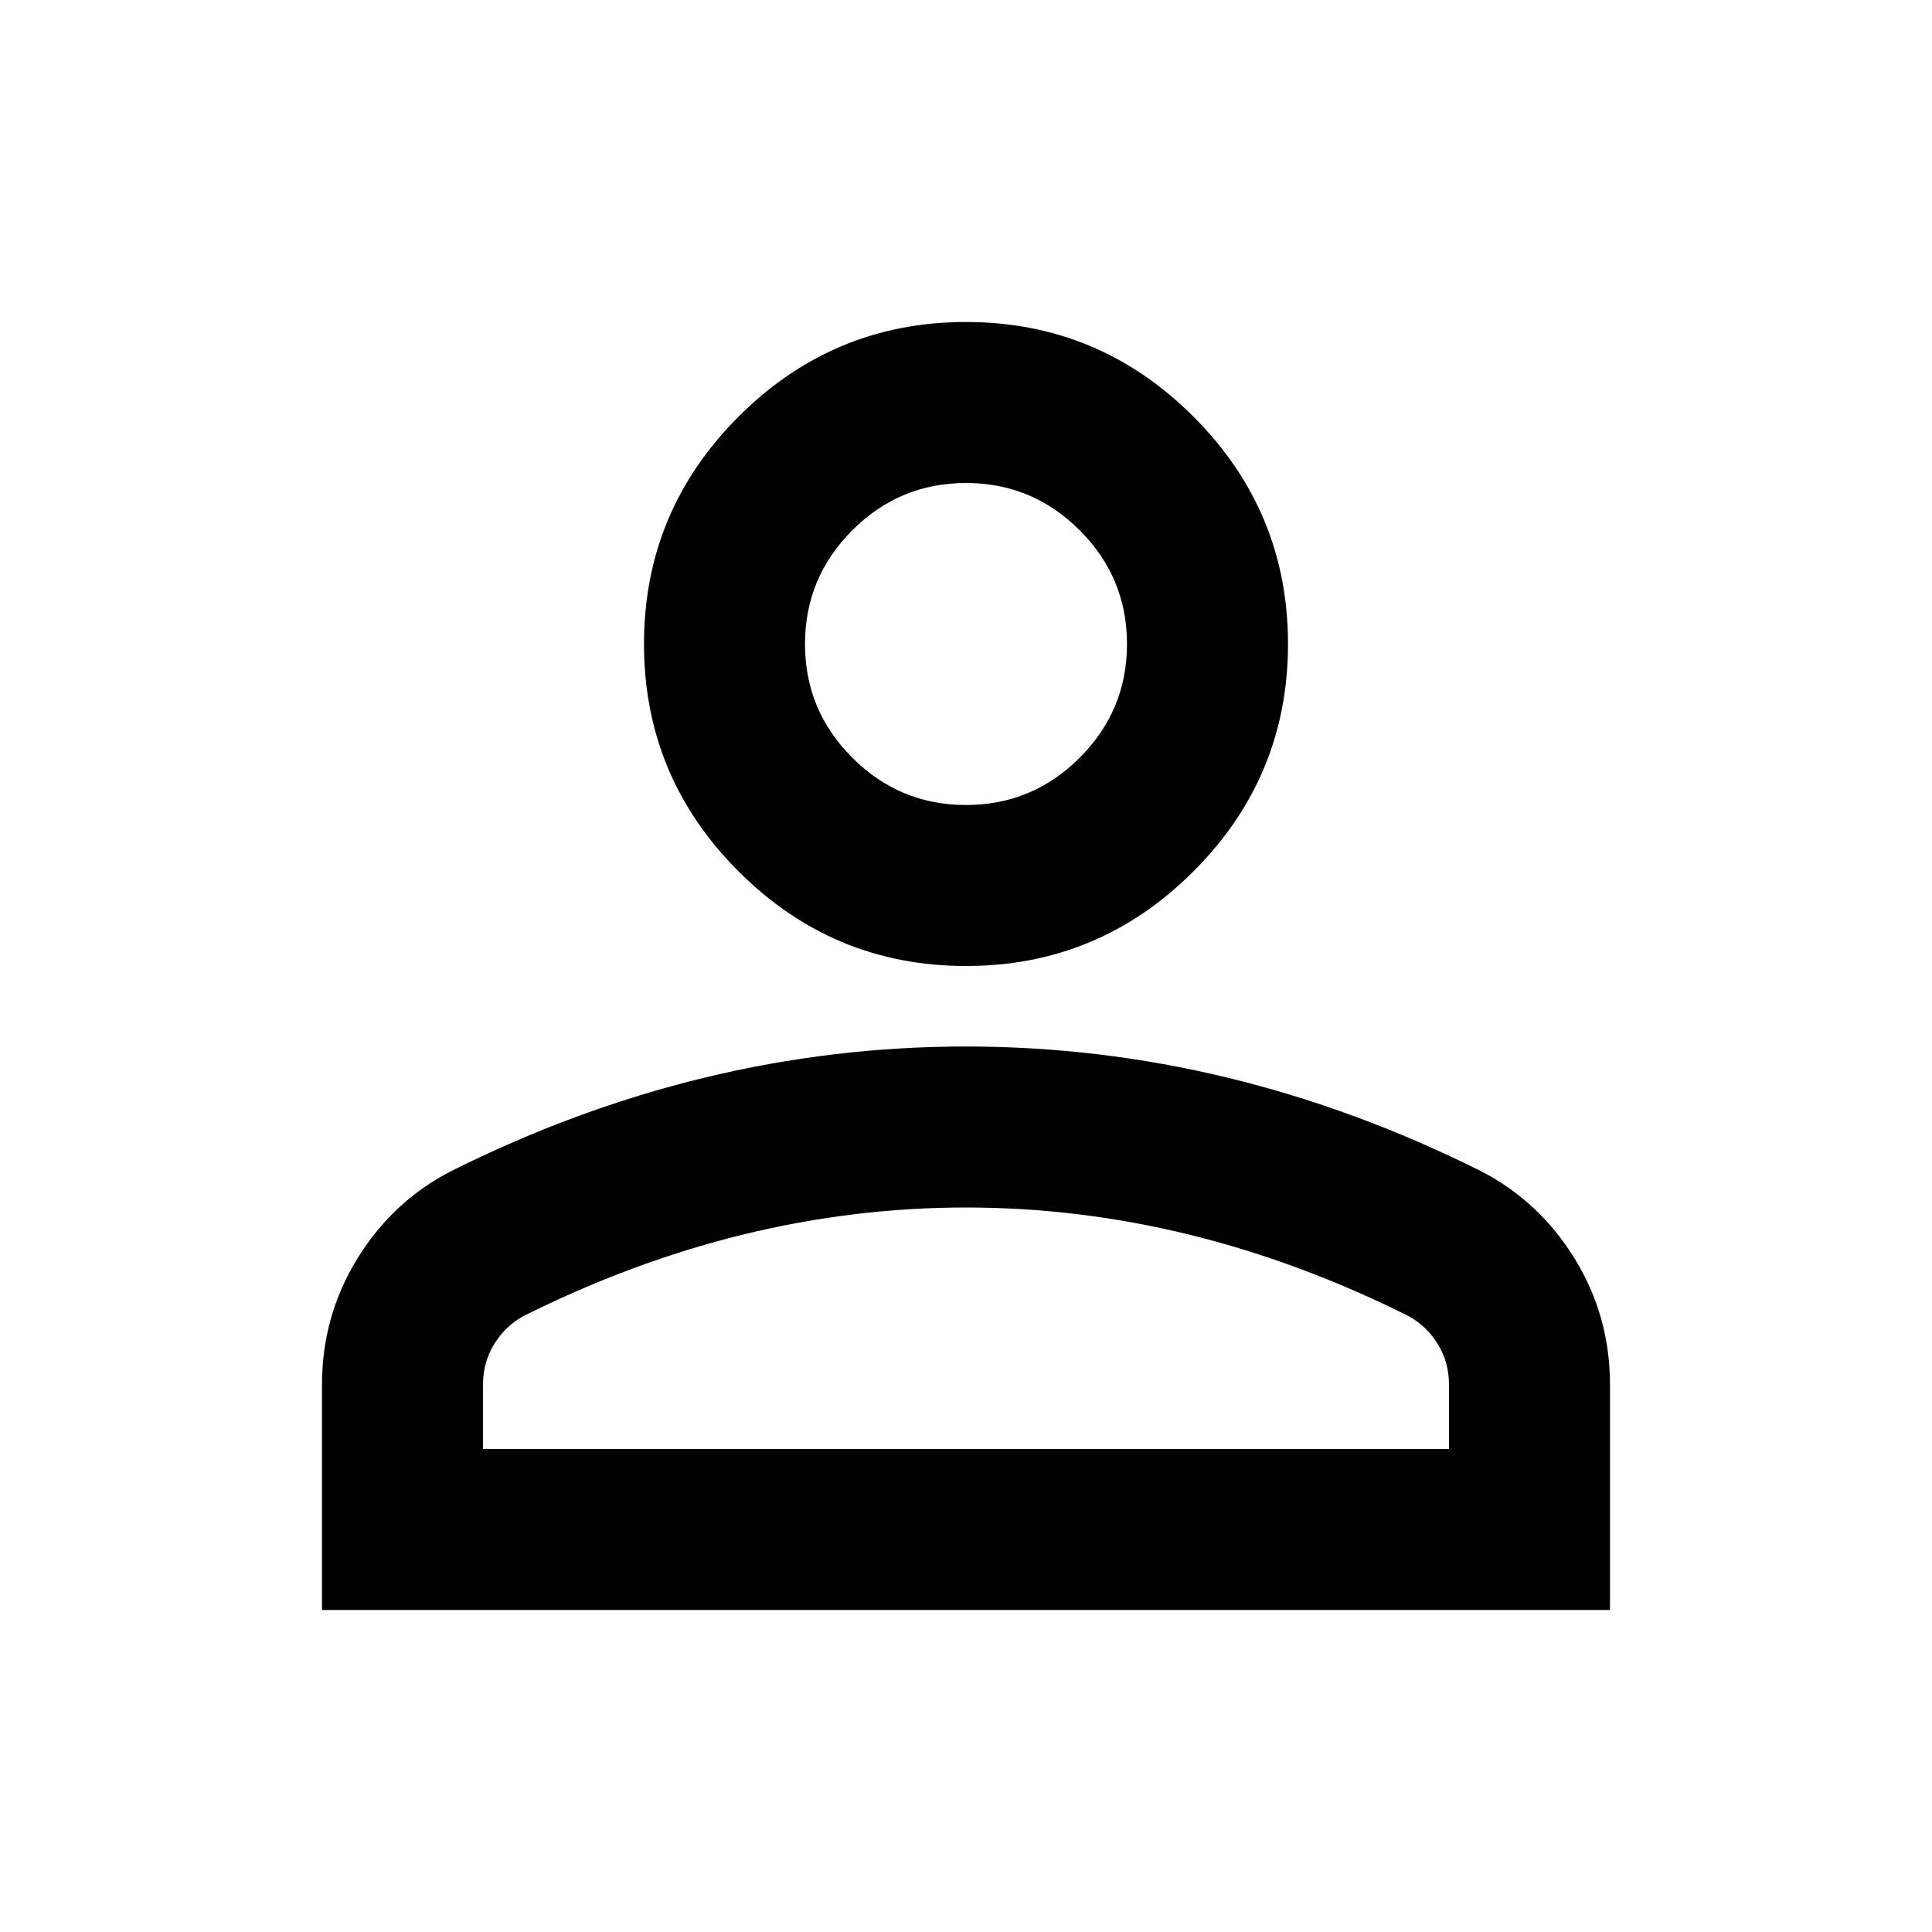
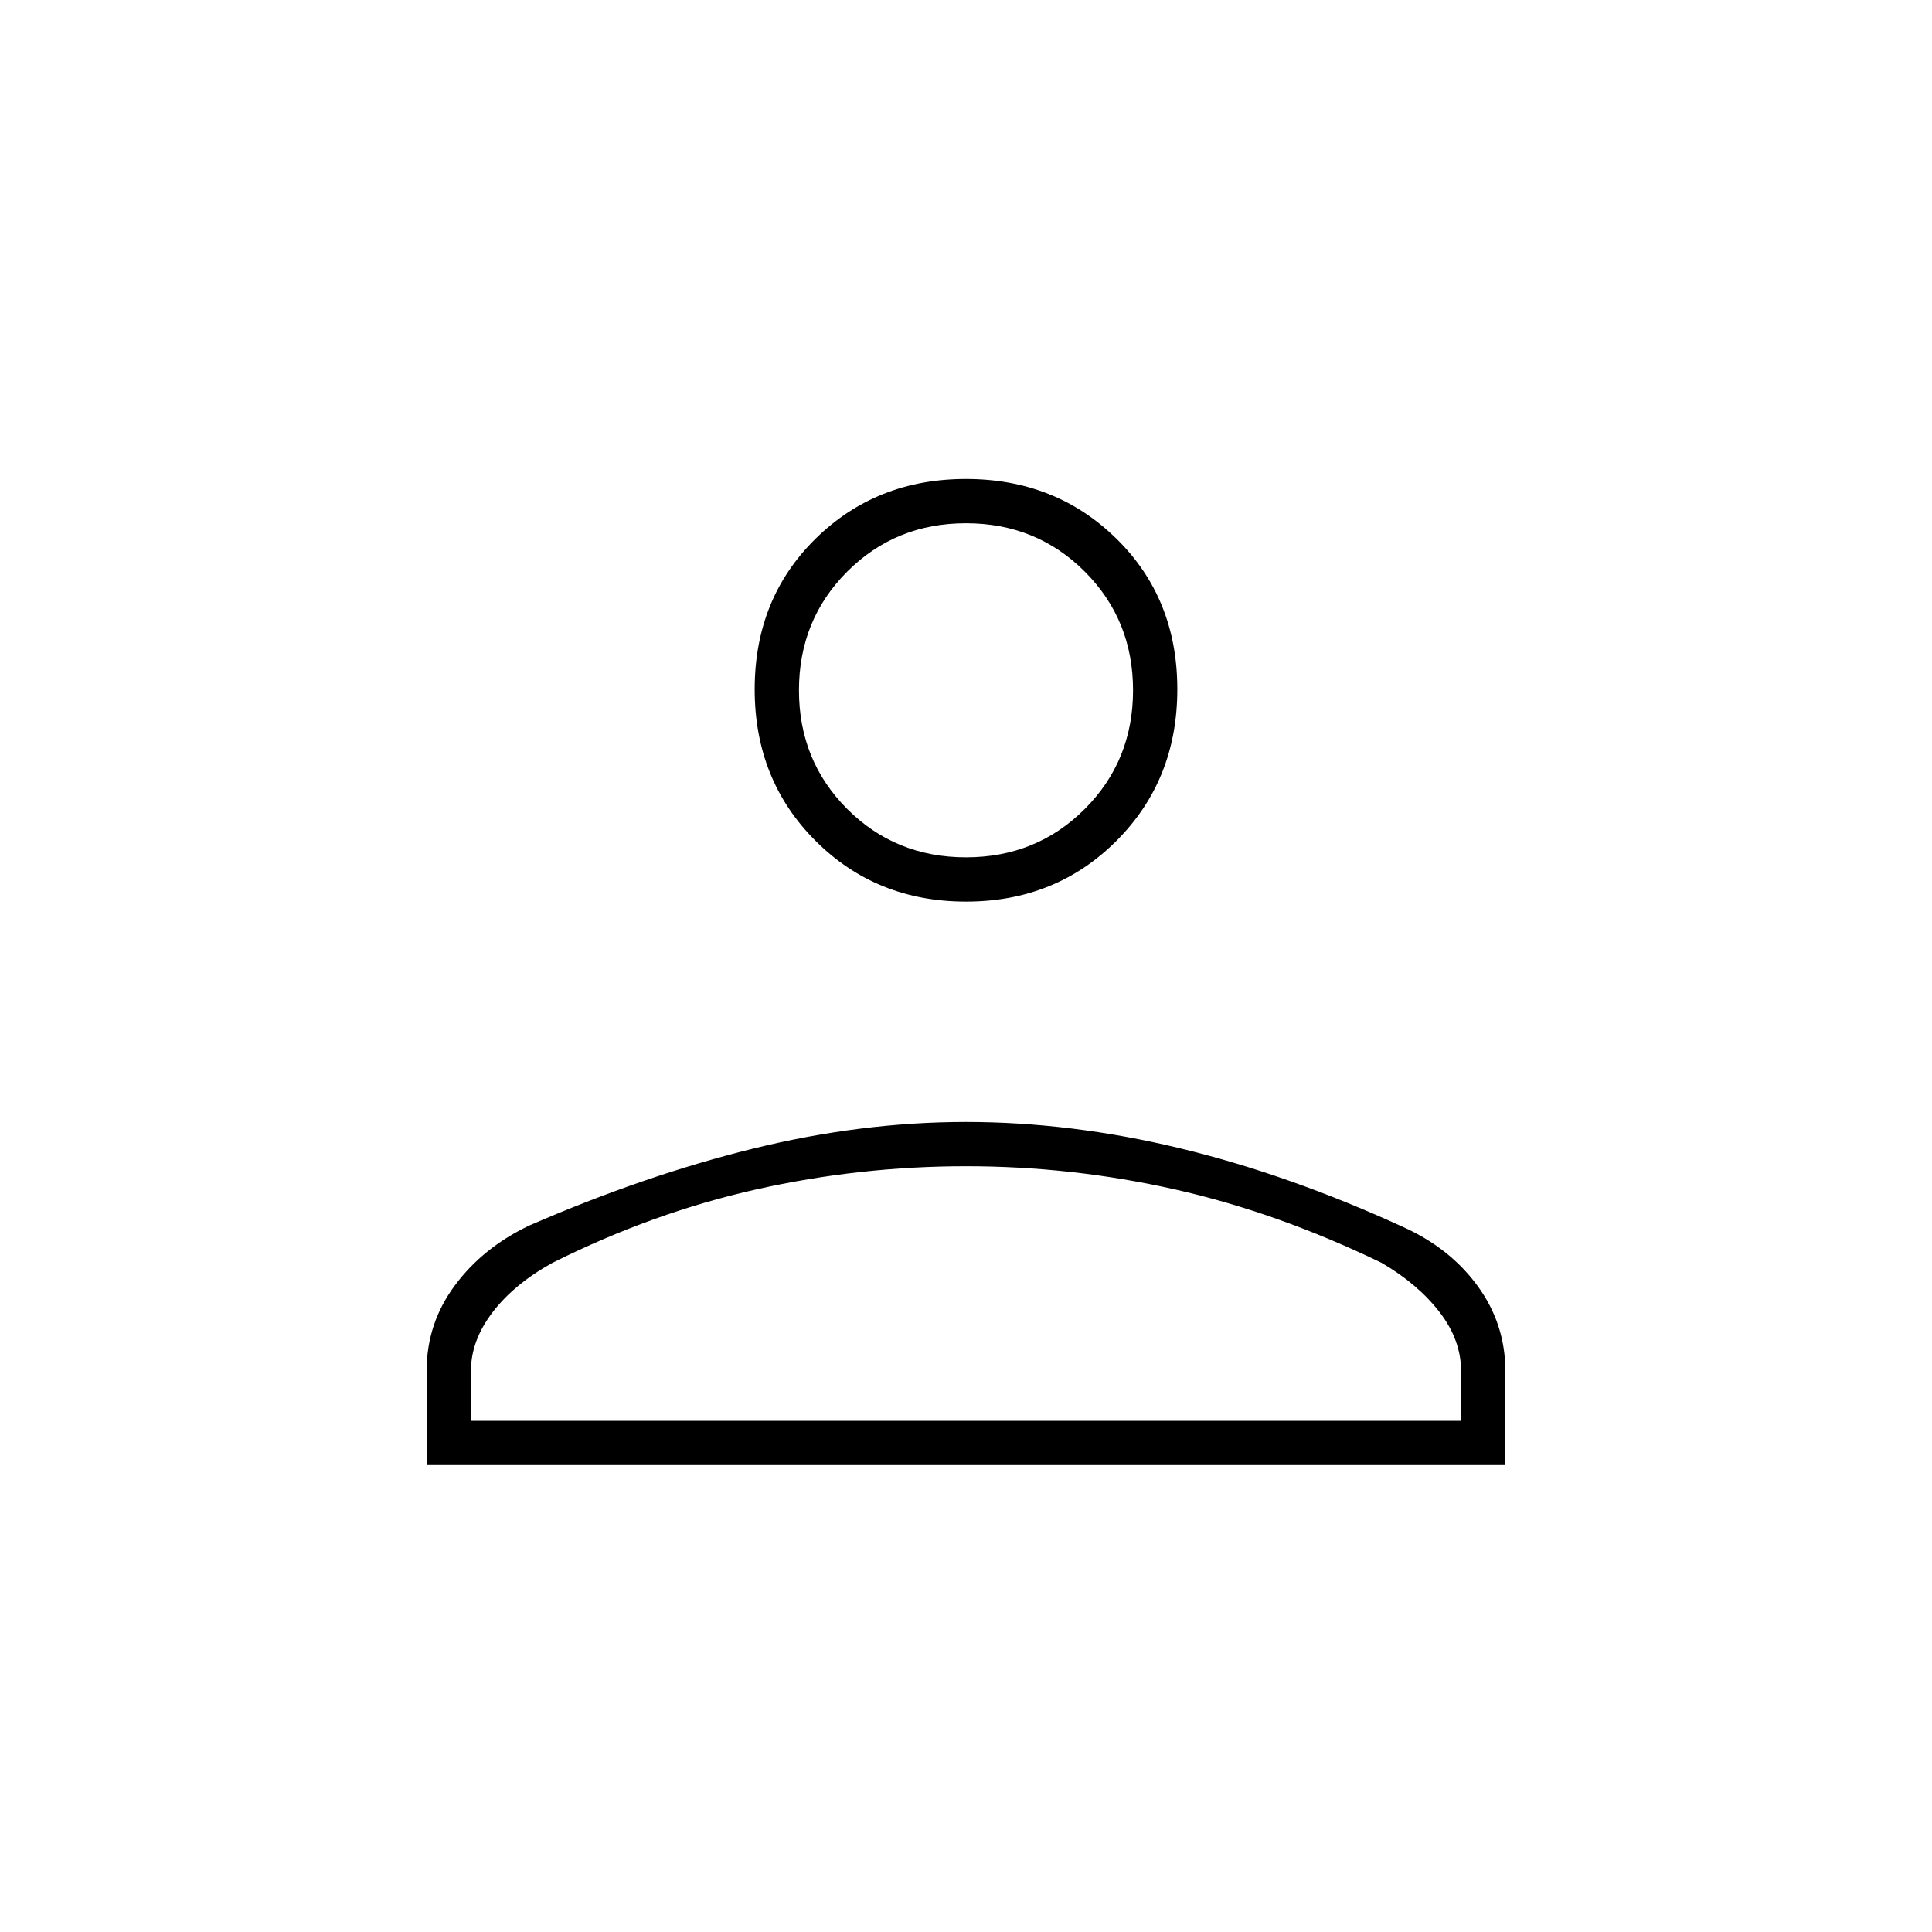
- <svg xmlns="http://www.w3.org/2000/svg" height="24" viewBox="0 -960 960 960" width="24">
-   <path d="M480-480q-66 0-113-47t-47-113q0-66 47-113t113-47q66 0 113 47t47 113q0 66-47 113t-113 47ZM160-160v-112q0-34 17.5-62.5T224-378q62-31 126-46.5T480-440q66 0 130 15.5T736-378q29 15 46.5 43.5T800-272v112H160Zm80-80h480v-32q0-11-5.5-20T700-306q-54-27-109-40.5T480-360q-56 0-111 13.5T260-306q-9 5-14.5 14t-5.5 20v32Zm240-320q33 0 56.5-23.5T560-640q0-33-23.5-56.5T480-720q-33 0-56.5 23.5T400-640q0 33 23.5 56.5T480-560Zm0-80Zm0 400Z" />
+ <svg xmlns="http://www.w3.org/2000/svg" height="48" viewBox="0 -960 960 960" width="48">
+   <path d="M480.022-512q-44.572 0-74.797-30.203Q375-572.406 375-617.478t30.203-74.797Q435.406-722 479.978-722t74.797 29.703Q585-662.594 585-617.522t-30.203 75.297Q524.594-512 480.022-512ZM212-232v-47q0-23.354 13.991-42.24 13.991-18.885 37.072-29.827 57.173-24.879 111.024-38.156Q427.938-402.5 479.985-402.5q52.046 0 106.03 13 53.985 13 110.677 38.953 23.558 10.493 37.433 29.412Q748-302.217 748-278.759V-232H212Zm22-22h492v-24.744q0-15.446-10.75-29.351T686.5-332.5q-51.63-25-102.752-36.5-51.122-11.5-103.682-11.5-52.91 0-104.238 11.5T274.5-332.5q-19 10.5-29.75 24.574Q234-293.852 234-278.762V-254Zm246-280q35 0 59-24t24-59q0-35-24-59t-59-24q-35 0-59 24t-24 59q0 35 24 59t59 24Zm0-83Zm0 363Z" />
</svg>
